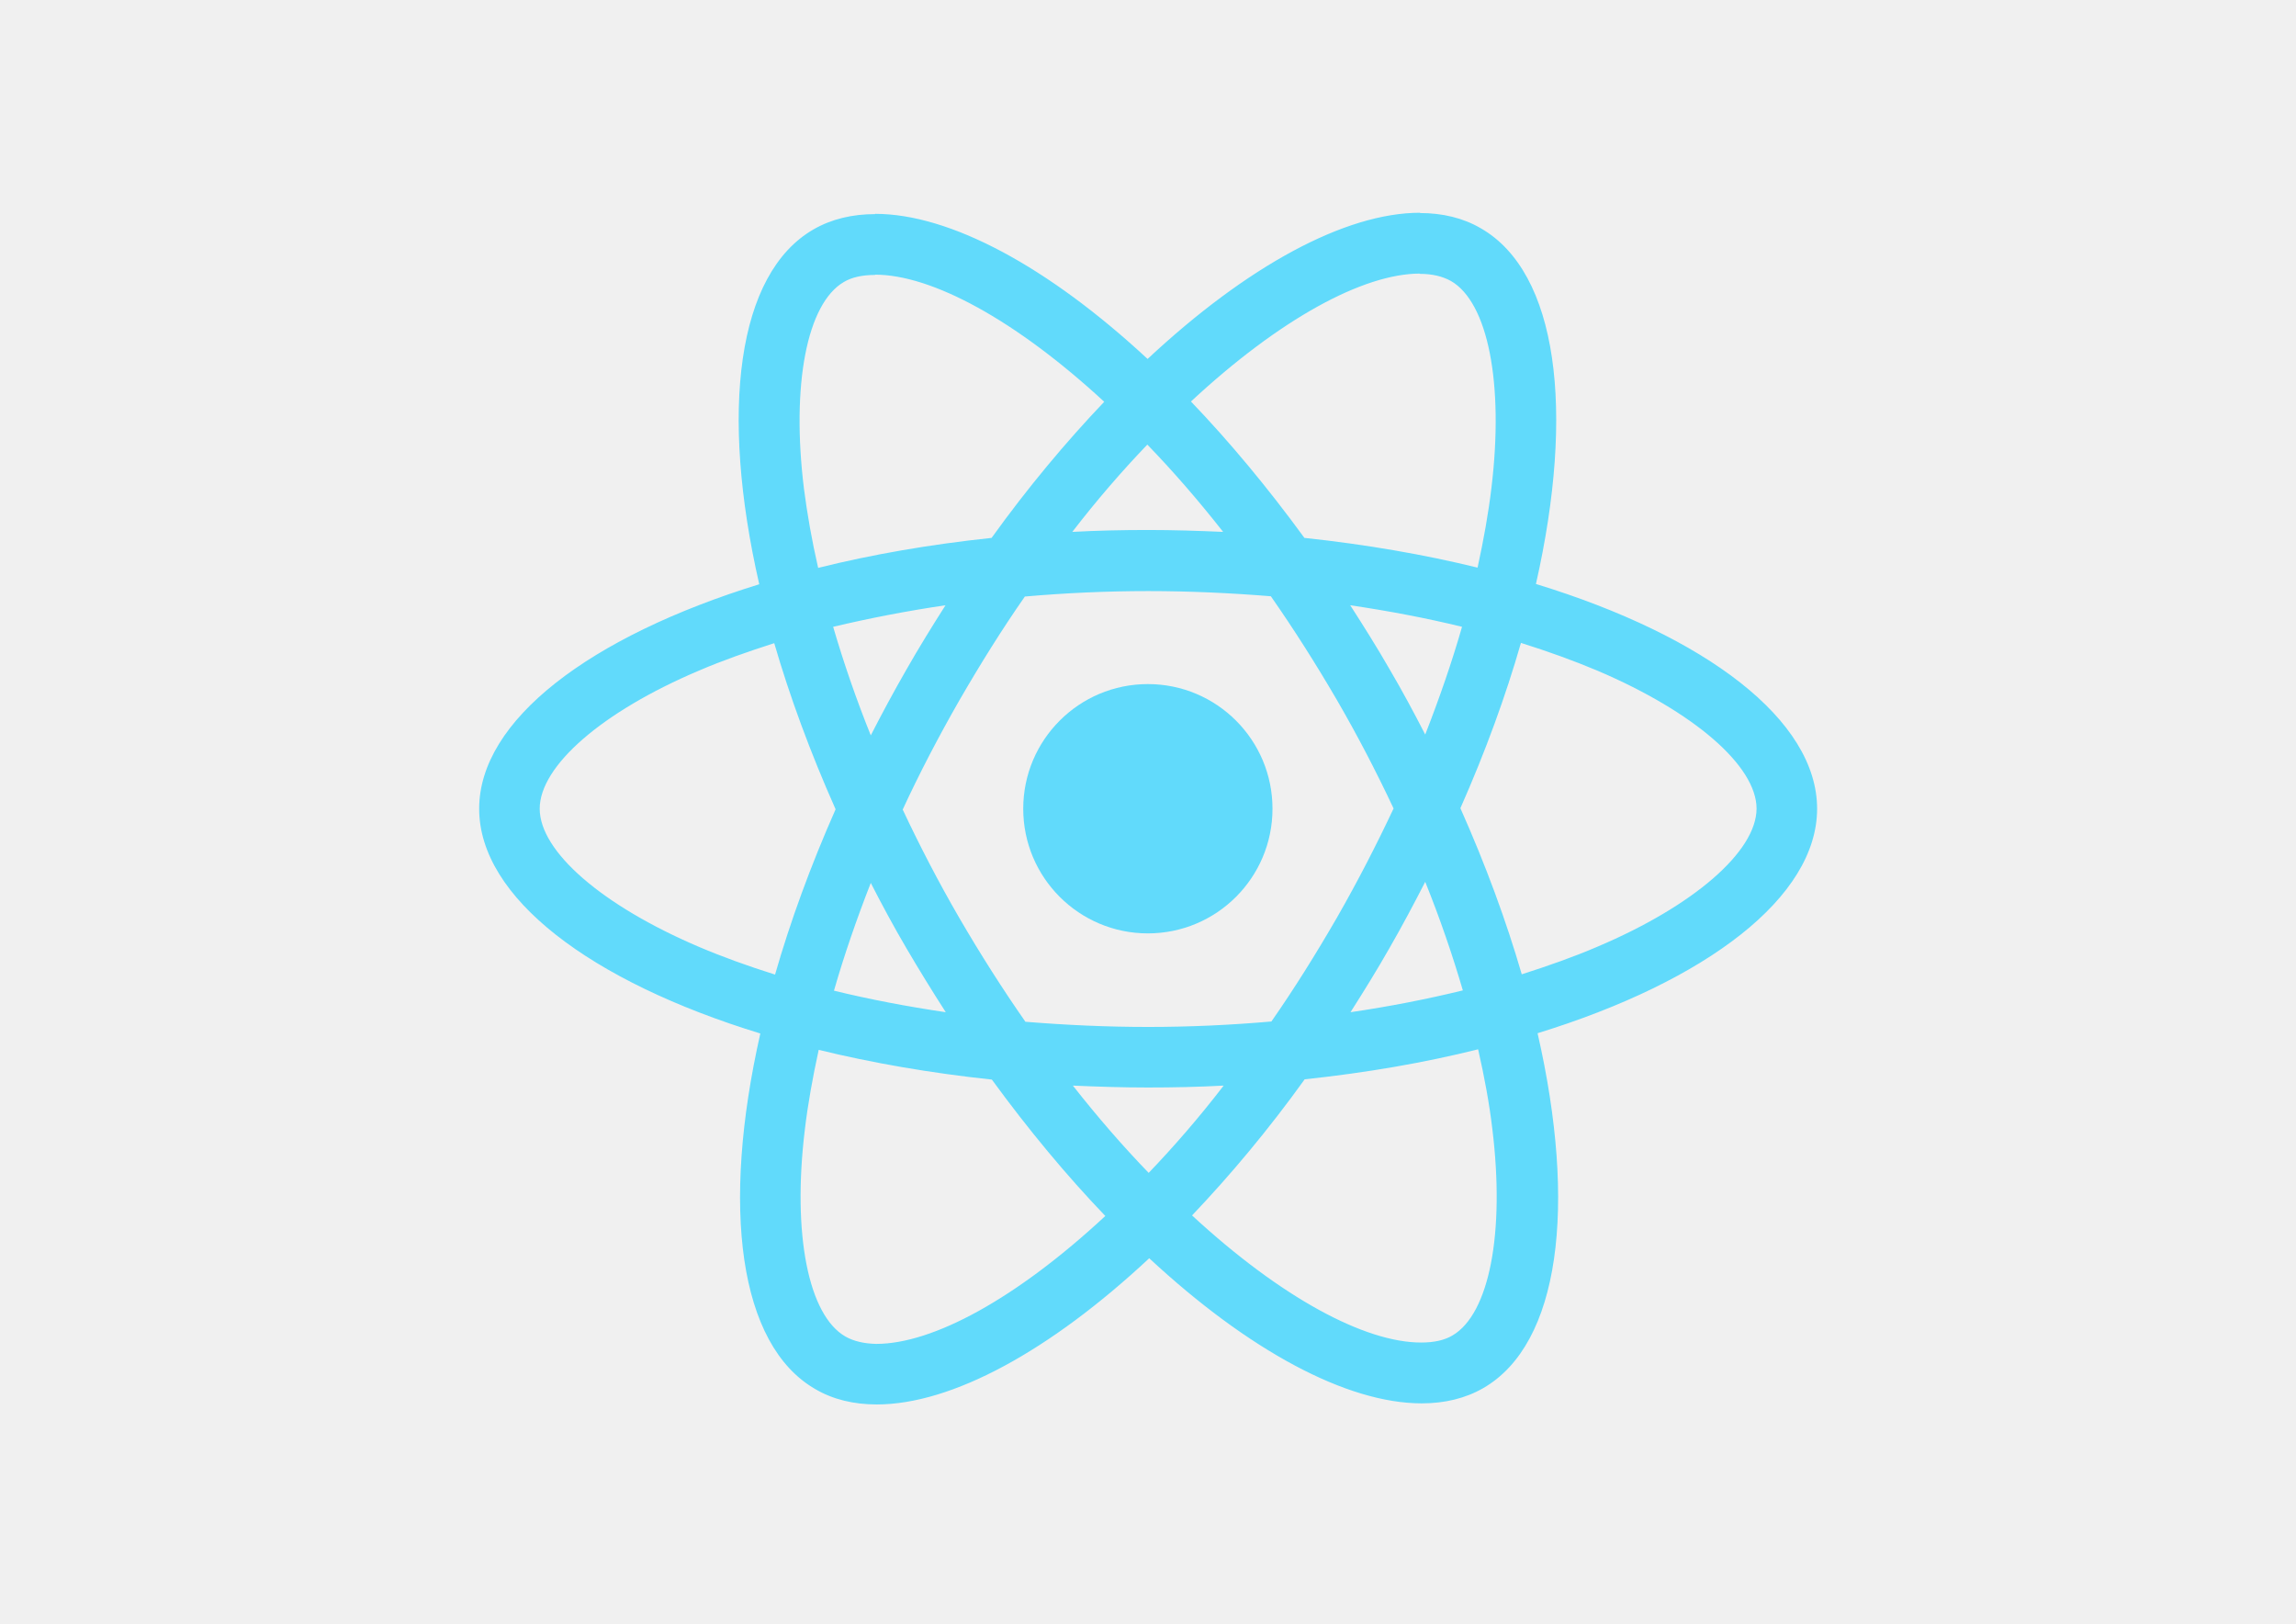
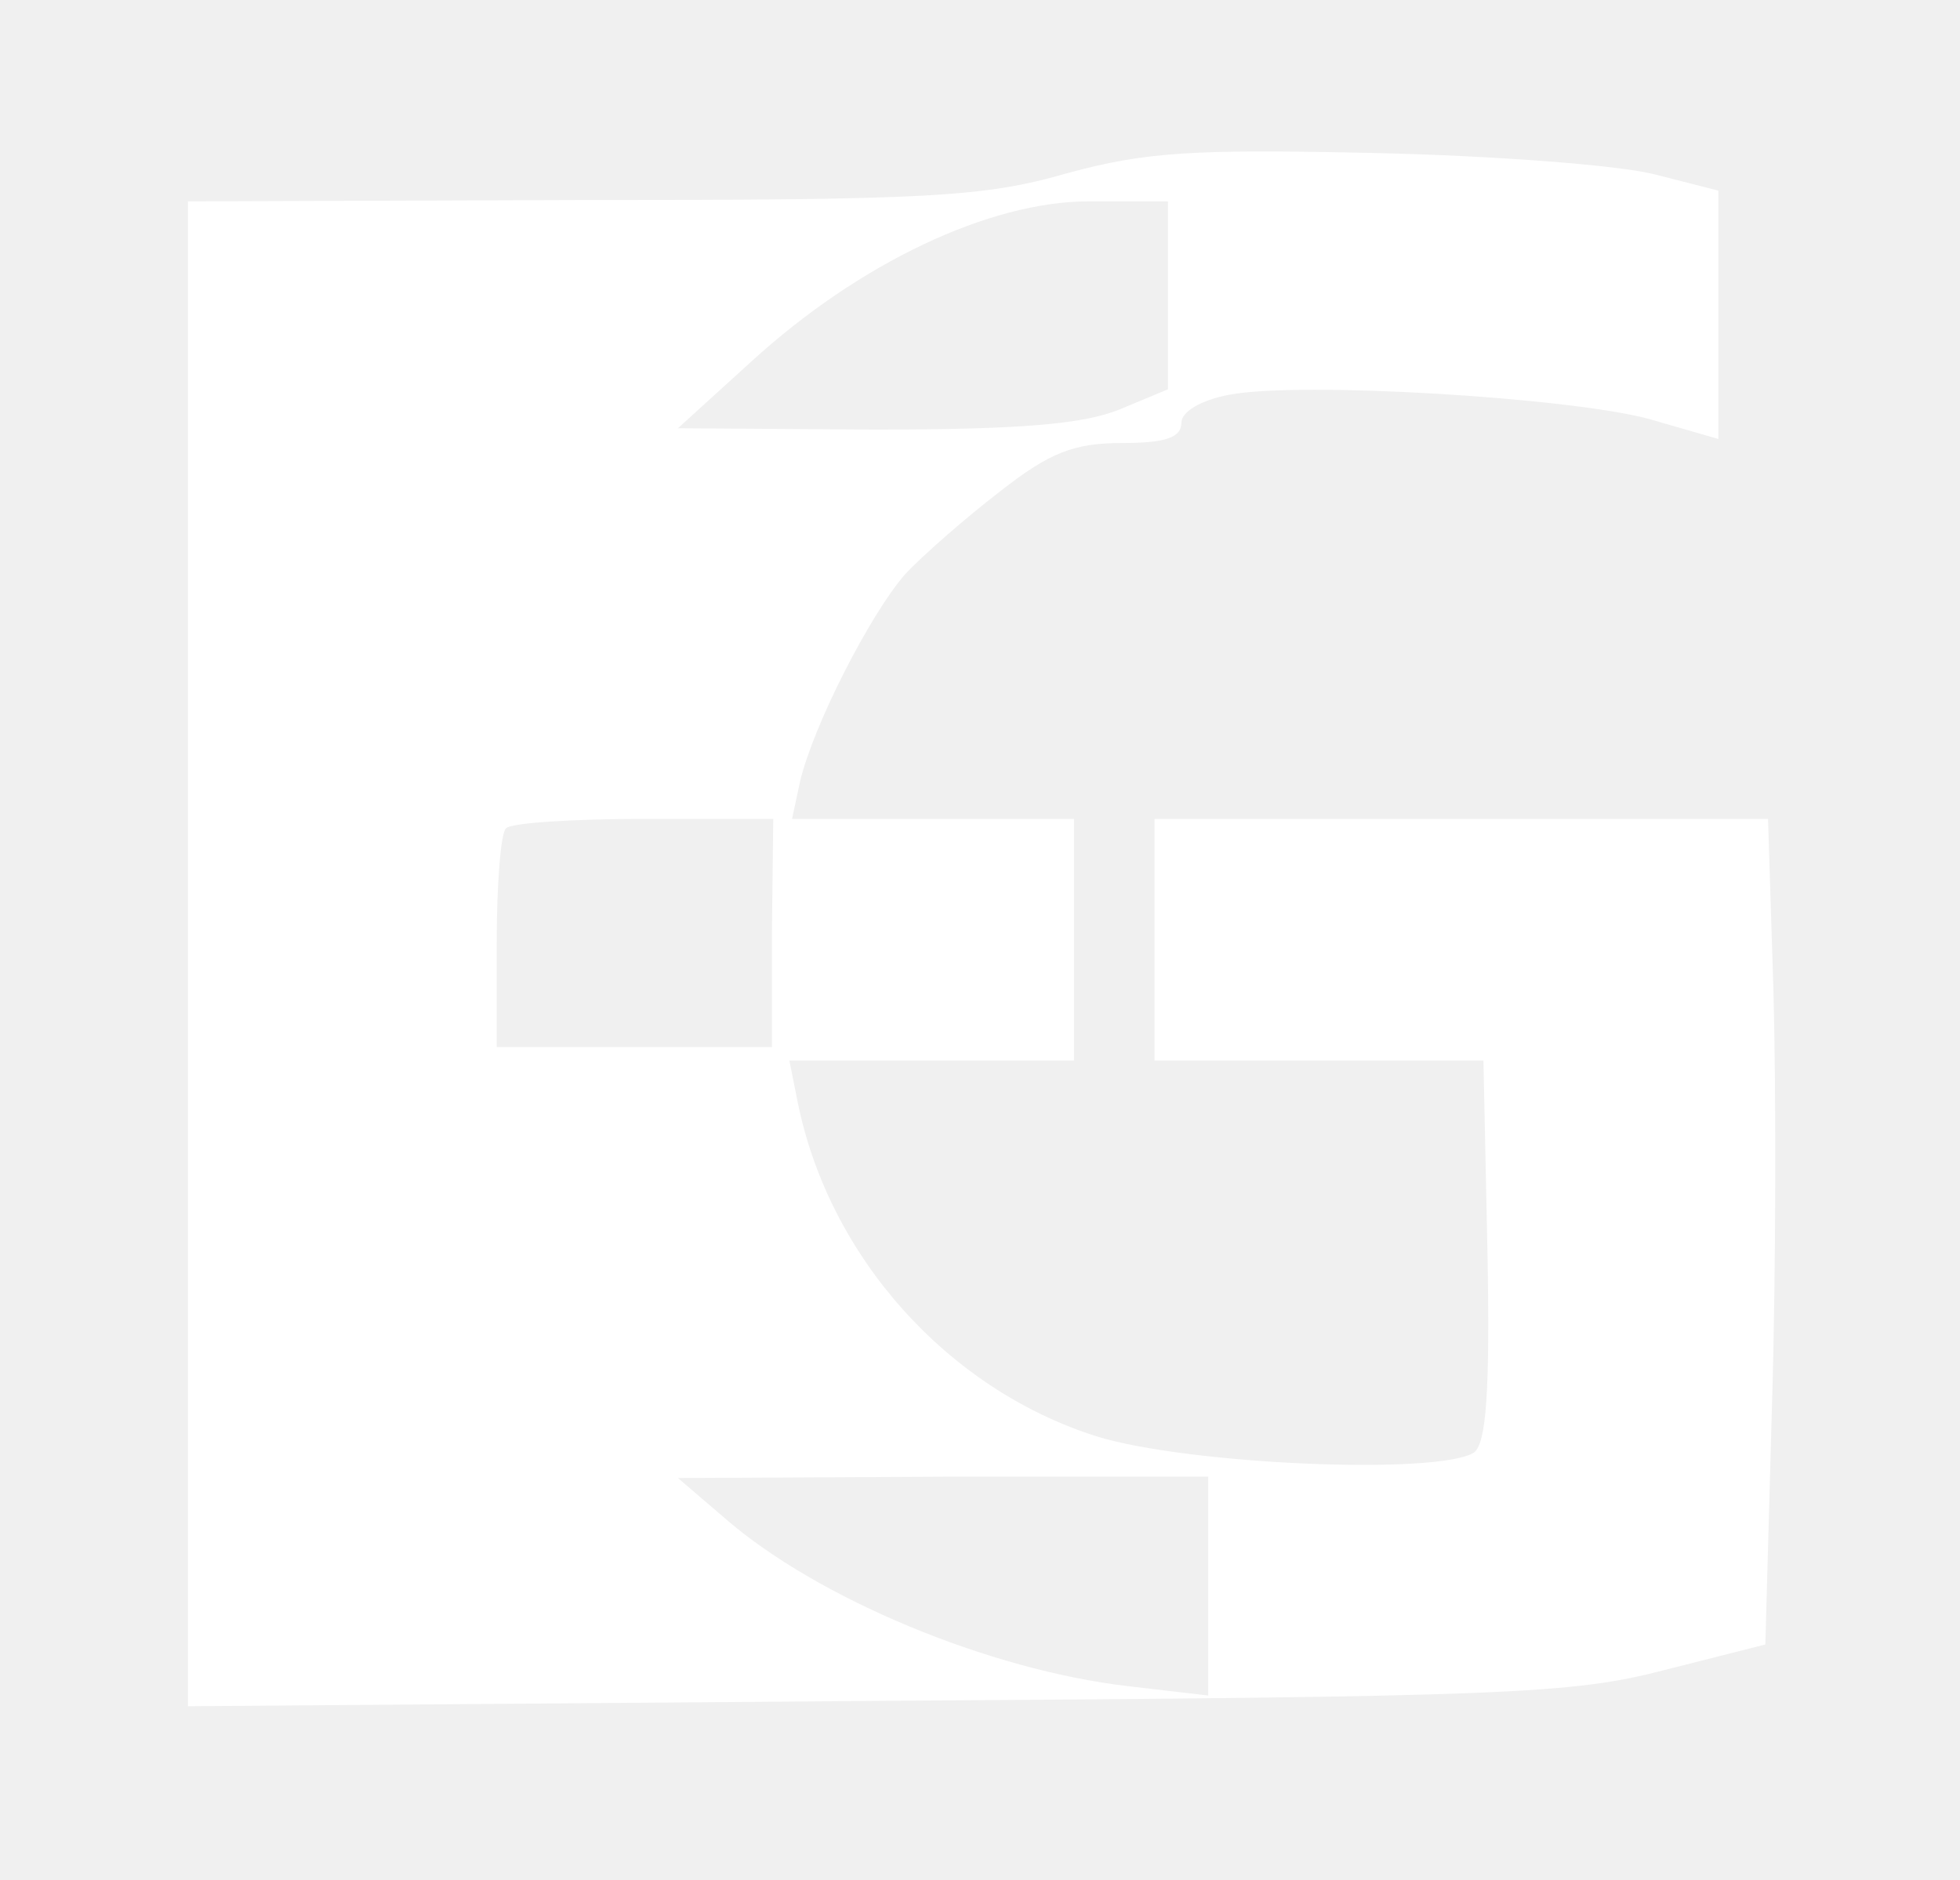
- <svg xmlns="http://www.w3.org/2000/svg" viewBox="0 0 841.9 595.3">
-   <g fill="#61DAFB">
-     <path d="M666.3 296.5c0-32.5-40.7-63.3-103.1-82.4 14.4-63.6 8-114.2-20.2-130.4-6.5-3.8-14.1-5.6-22.4-5.6v22.3c4.6 0 8.3.9 11.4 2.6 13.6 7.8 19.5 37.5 14.9 75.7-1.1 9.4-2.9 19.3-5.1 29.4-19.6-4.8-41-8.5-63.5-10.9-13.5-18.5-27.5-35.3-41.6-50 32.6-30.3 63.2-46.9 84-46.9V78c-27.5 0-63.5 19.6-99.9 53.6-36.4-33.8-72.4-53.2-99.9-53.2v22.3c20.7 0 51.4 16.5 84 46.6-14 14.7-28 31.4-41.3 49.9-22.6 2.4-44 6.1-63.6 11-2.3-10-4-19.7-5.2-29-4.7-38.2 1.1-67.9 14.6-75.8 3-1.8 6.9-2.6 11.5-2.6V78.5c-8.4 0-16 1.8-22.6 5.6-28.1 16.2-34.4 66.7-19.9 130.1-62.2 19.2-102.7 49.9-102.7 82.3 0 32.5 40.7 63.3 103.1 82.4-14.4 63.6-8 114.2 20.2 130.4 6.5 3.8 14.1 5.6 22.5 5.6 27.5 0 63.5-19.6 99.9-53.6 36.4 33.8 72.4 53.2 99.9 53.2 8.4 0 16-1.8 22.6-5.6 28.1-16.2 34.4-66.7 19.9-130.1 62-19.1 102.5-49.9 102.5-82.3zm-130.2-66.7c-3.7 12.9-8.3 26.2-13.5 39.5-4.1-8-8.4-16-13.1-24-4.6-8-9.5-15.8-14.4-23.4 14.2 2.1 27.9 4.7 41 7.9zm-45.8 106.5c-7.8 13.5-15.8 26.3-24.1 38.2-14.9 1.3-30 2-45.2 2-15.1 0-30.2-.7-45-1.9-8.3-11.9-16.4-24.6-24.2-38-7.6-13.1-14.5-26.4-20.8-39.8 6.2-13.4 13.2-26.8 20.7-39.9 7.8-13.5 15.8-26.3 24.1-38.2 14.9-1.3 30-2 45.2-2 15.1 0 30.2.7 45 1.9 8.3 11.9 16.4 24.6 24.2 38 7.6 13.1 14.5 26.4 20.8 39.8-6.3 13.4-13.2 26.8-20.7 39.9zm32.3-13c5.4 13.4 10 26.8 13.8 39.8-13.1 3.2-26.9 5.9-41.2 8 4.9-7.7 9.8-15.6 14.4-23.7 4.6-8 8.9-16.1 13-24.1zM421.2 430c-9.3-9.6-18.6-20.3-27.8-32 9 .4 18.2.7 27.5.7 9.4 0 18.7-.2 27.8-.7-9 11.7-18.3 22.4-27.5 32zm-74.4-58.9c-14.2-2.1-27.9-4.7-41-7.9 3.7-12.9 8.3-26.2 13.5-39.5 4.1 8 8.4 16 13.1 24 4.7 8 9.5 15.8 14.4 23.4zM420.7 163c9.3 9.6 18.6 20.3 27.8 32-9-.4-18.2-.7-27.5-.7-9.4 0-18.7.2-27.8.7 9-11.7 18.3-22.4 27.5-32zm-74 58.9c-4.9 7.7-9.8 15.6-14.4 23.7-4.6 8-8.9 16-13 24-5.4-13.4-10-26.8-13.8-39.8 13.1-3.1 26.9-5.8 41.2-7.9zm-90.5 125.2c-35.4-15.1-58.3-34.9-58.3-50.6 0-15.7 22.9-35.6 58.3-50.6 8.6-3.7 18-7 27.7-10.1 5.7 19.6 13.2 40 22.5 60.9-9.2 20.8-16.6 41.1-22.2 60.6-9.9-3.1-19.3-6.5-28-10.2zM310 490c-13.6-7.8-19.5-37.5-14.9-75.7 1.1-9.4 2.9-19.3 5.1-29.4 19.6 4.8 41 8.5 63.5 10.9 13.5 18.5 27.5 35.3 41.6 50-32.6 30.3-63.2 46.9-84 46.9-4.5-.1-8.3-1-11.3-2.7zm237.2-76.2c4.7 38.2-1.1 67.9-14.6 75.8-3 1.8-6.9 2.6-11.5 2.6-20.7 0-51.4-16.5-84-46.6 14-14.7 28-31.4 41.3-49.9 22.6-2.4 44-6.1 63.6-11 2.3 10.1 4.1 19.8 5.2 29.1zm38.5-66.7c-8.6 3.7-18 7-27.7 10.1-5.7-19.6-13.2-40-22.5-60.9 9.2-20.8 16.6-41.1 22.2-60.6 9.9 3.1 19.3 6.5 28.1 10.2 35.4 15.1 58.3 34.9 58.3 50.6-.1 15.7-23 35.6-58.4 50.6zM320.8 78.4z" />
-     <circle cx="420.9" cy="296.5" r="45.7" />
-     <path d="M520.5 78.1z" />
+ <svg xmlns="http://www.w3.org/2000/svg" version="1.0" width="146pt" height="140pt" viewBox="0 0 146 140" preserveAspectRatio="xMidYMid meet">
+   <g transform="translate(0,140) scale(0.1,-0.1)" fill="#fff" stroke="none">
+     <path d="M795 1271 c-62 -18 -105 -20 -362 -20 l-293 -1 0 -561 0 -560 513 4 c469 3 518 5 587 23 l75 19 5 180 c3 99 3 237 1 308 l-4 127 -228 0 -229 0 0 -90 0 -90 123 0 122 0 3 -142 c2 -106 -1 -143 -10 -150 -27 -17 -213 -9 -281 12 -111 35 -200 134 -223 250 l-6 30 106 0 106 0 0 90 0 90 -105 0 -105 0 6 28 c10 42 52 124 78 154 13 14 45 42 71 62 37 29 55 36 91 36 32 0 44 4 44 15 0 8 14 17 36 21 53 10 252 -2 312 -18 l52 -15 0 93 0 92 -47 12 c-27 7 -120 14 -208 16 -136 3 -171 1 -230 -15z m75 -91 l0 -70 -36 -15 c-27 -11 -74 -15 -183 -15 l-146 1 55 50 c80 73 177 119 251 119 l59 0 0 -70z m-295 -475 l0 -85 -102 0 -103 0 0 78 c0 43 3 82 7 85 3 4 50 7 103 7 l96 0 -1 -85z m325 -486 l0 -82 -60 7 c-103 12 -231 65 -300 125 l-35 30 198 1 197 0 0 -81z" />
  </g>
</svg>
